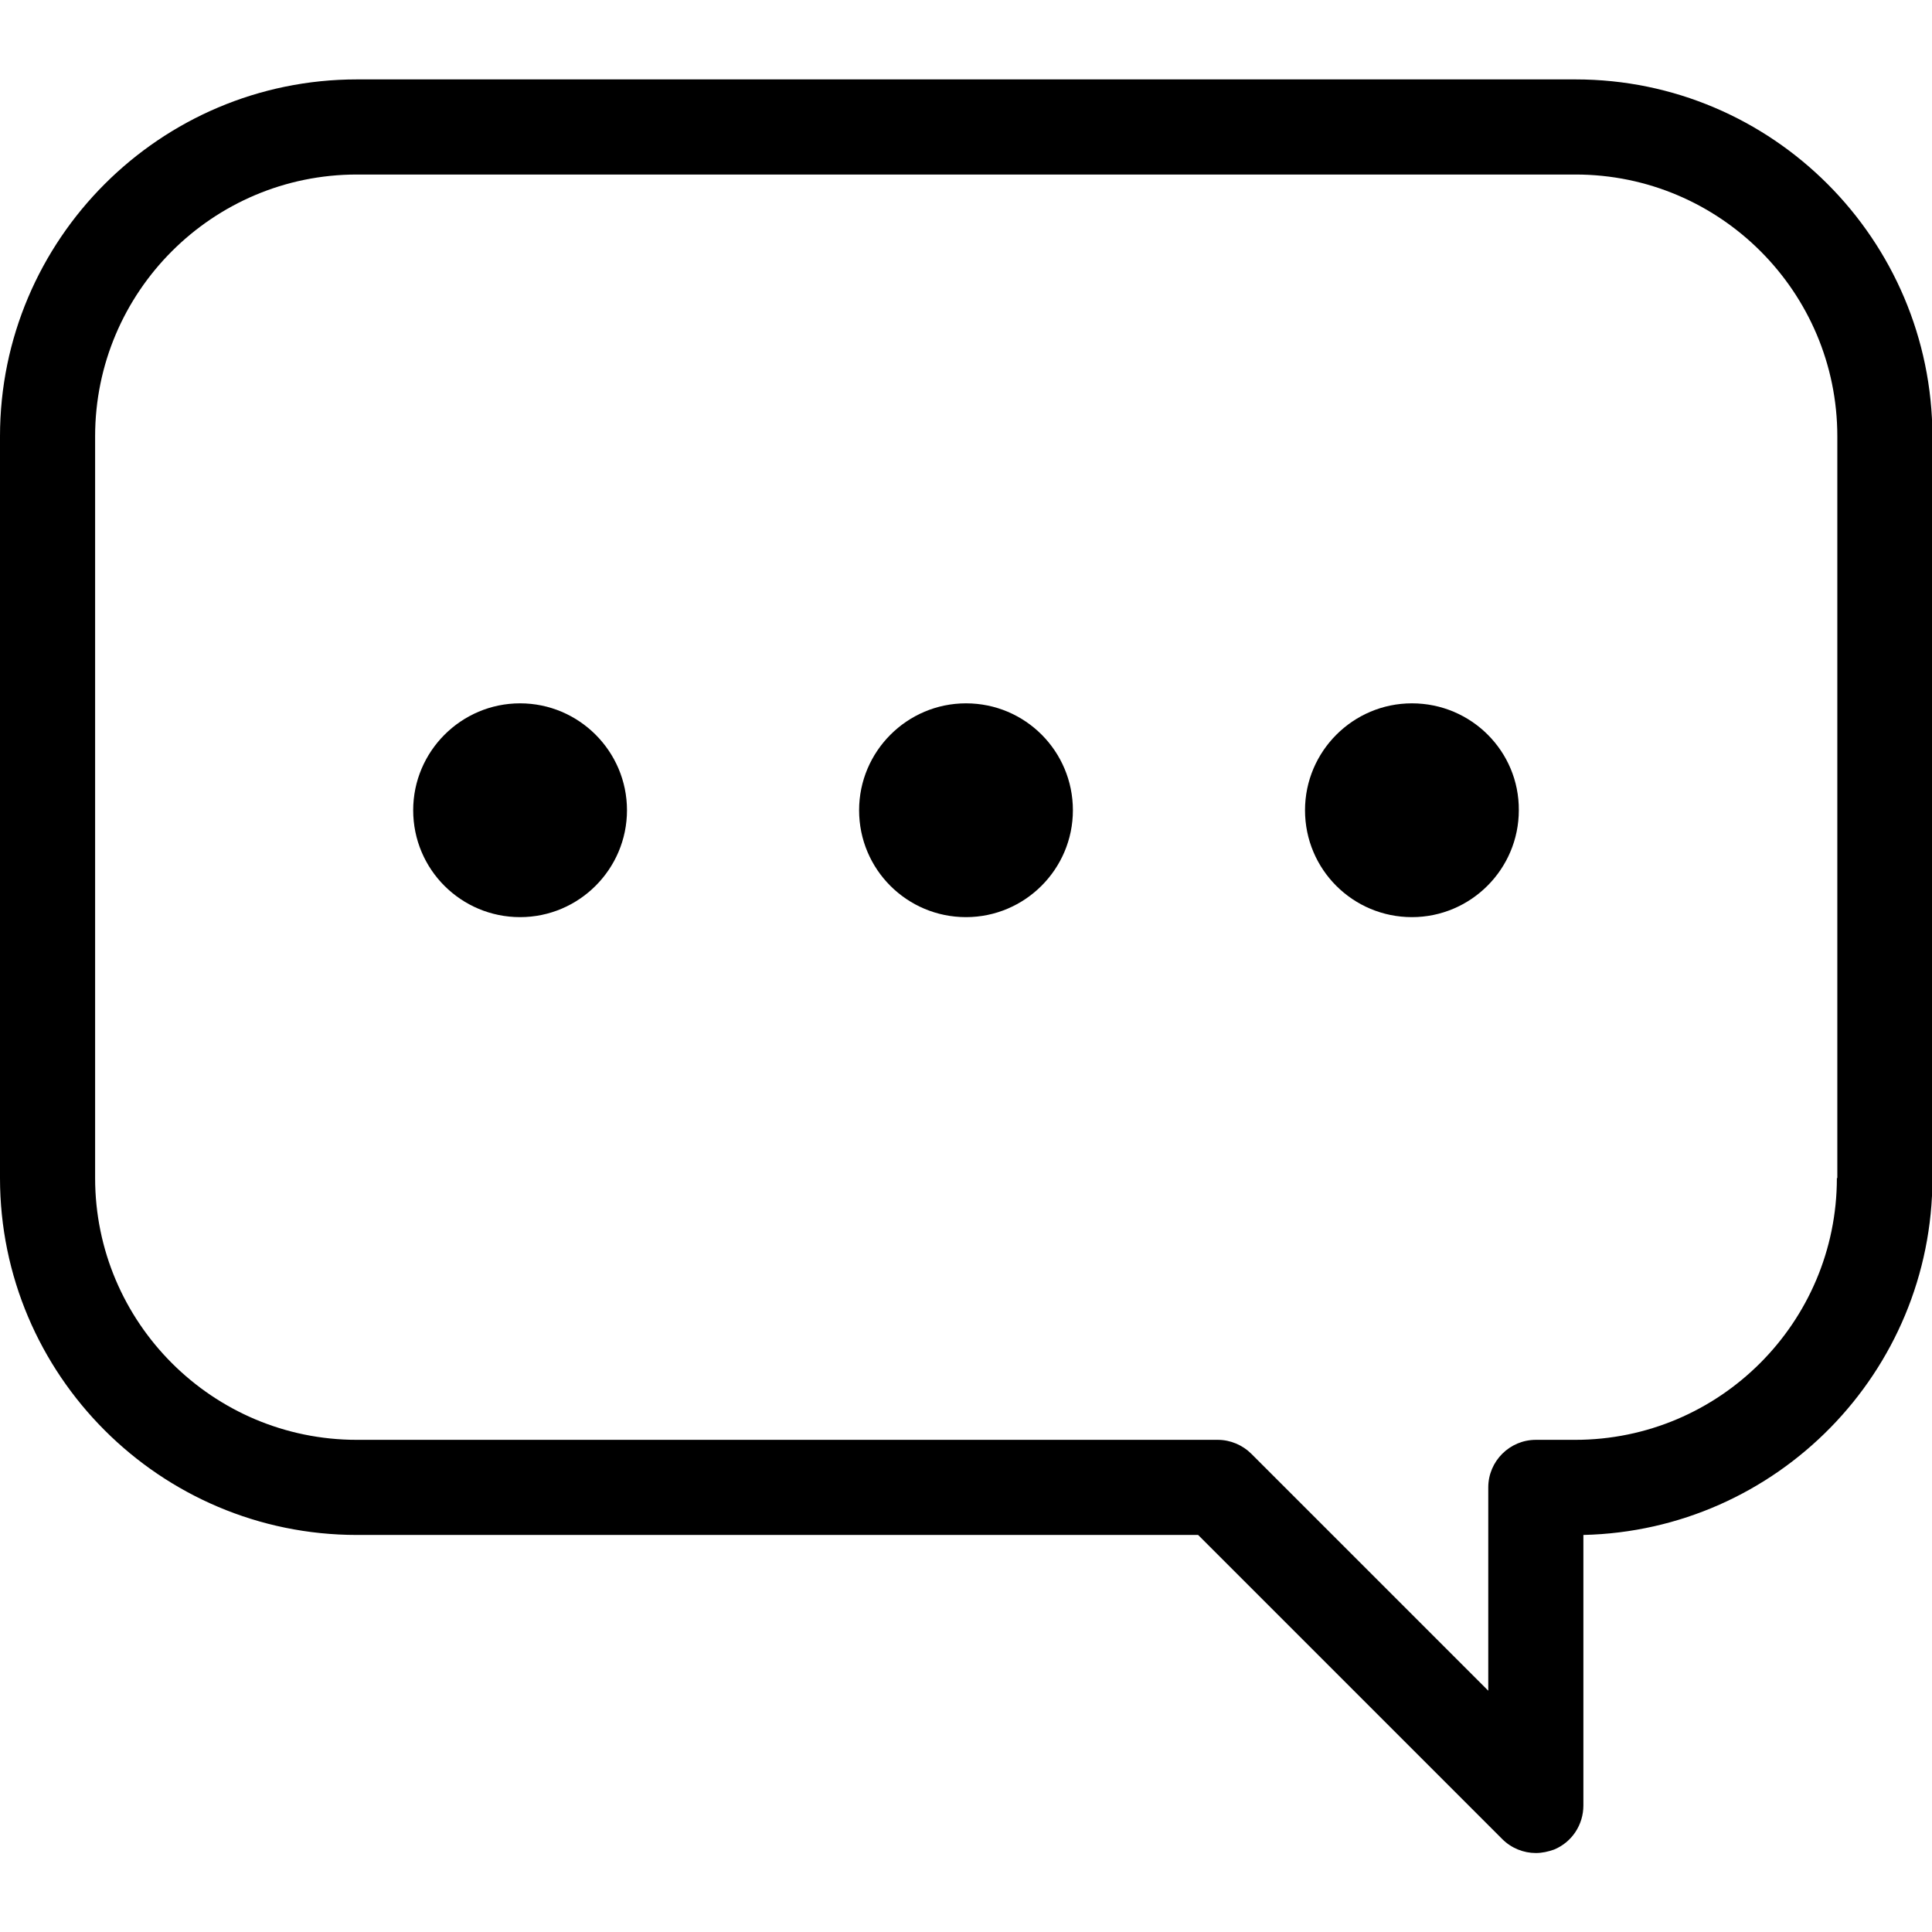
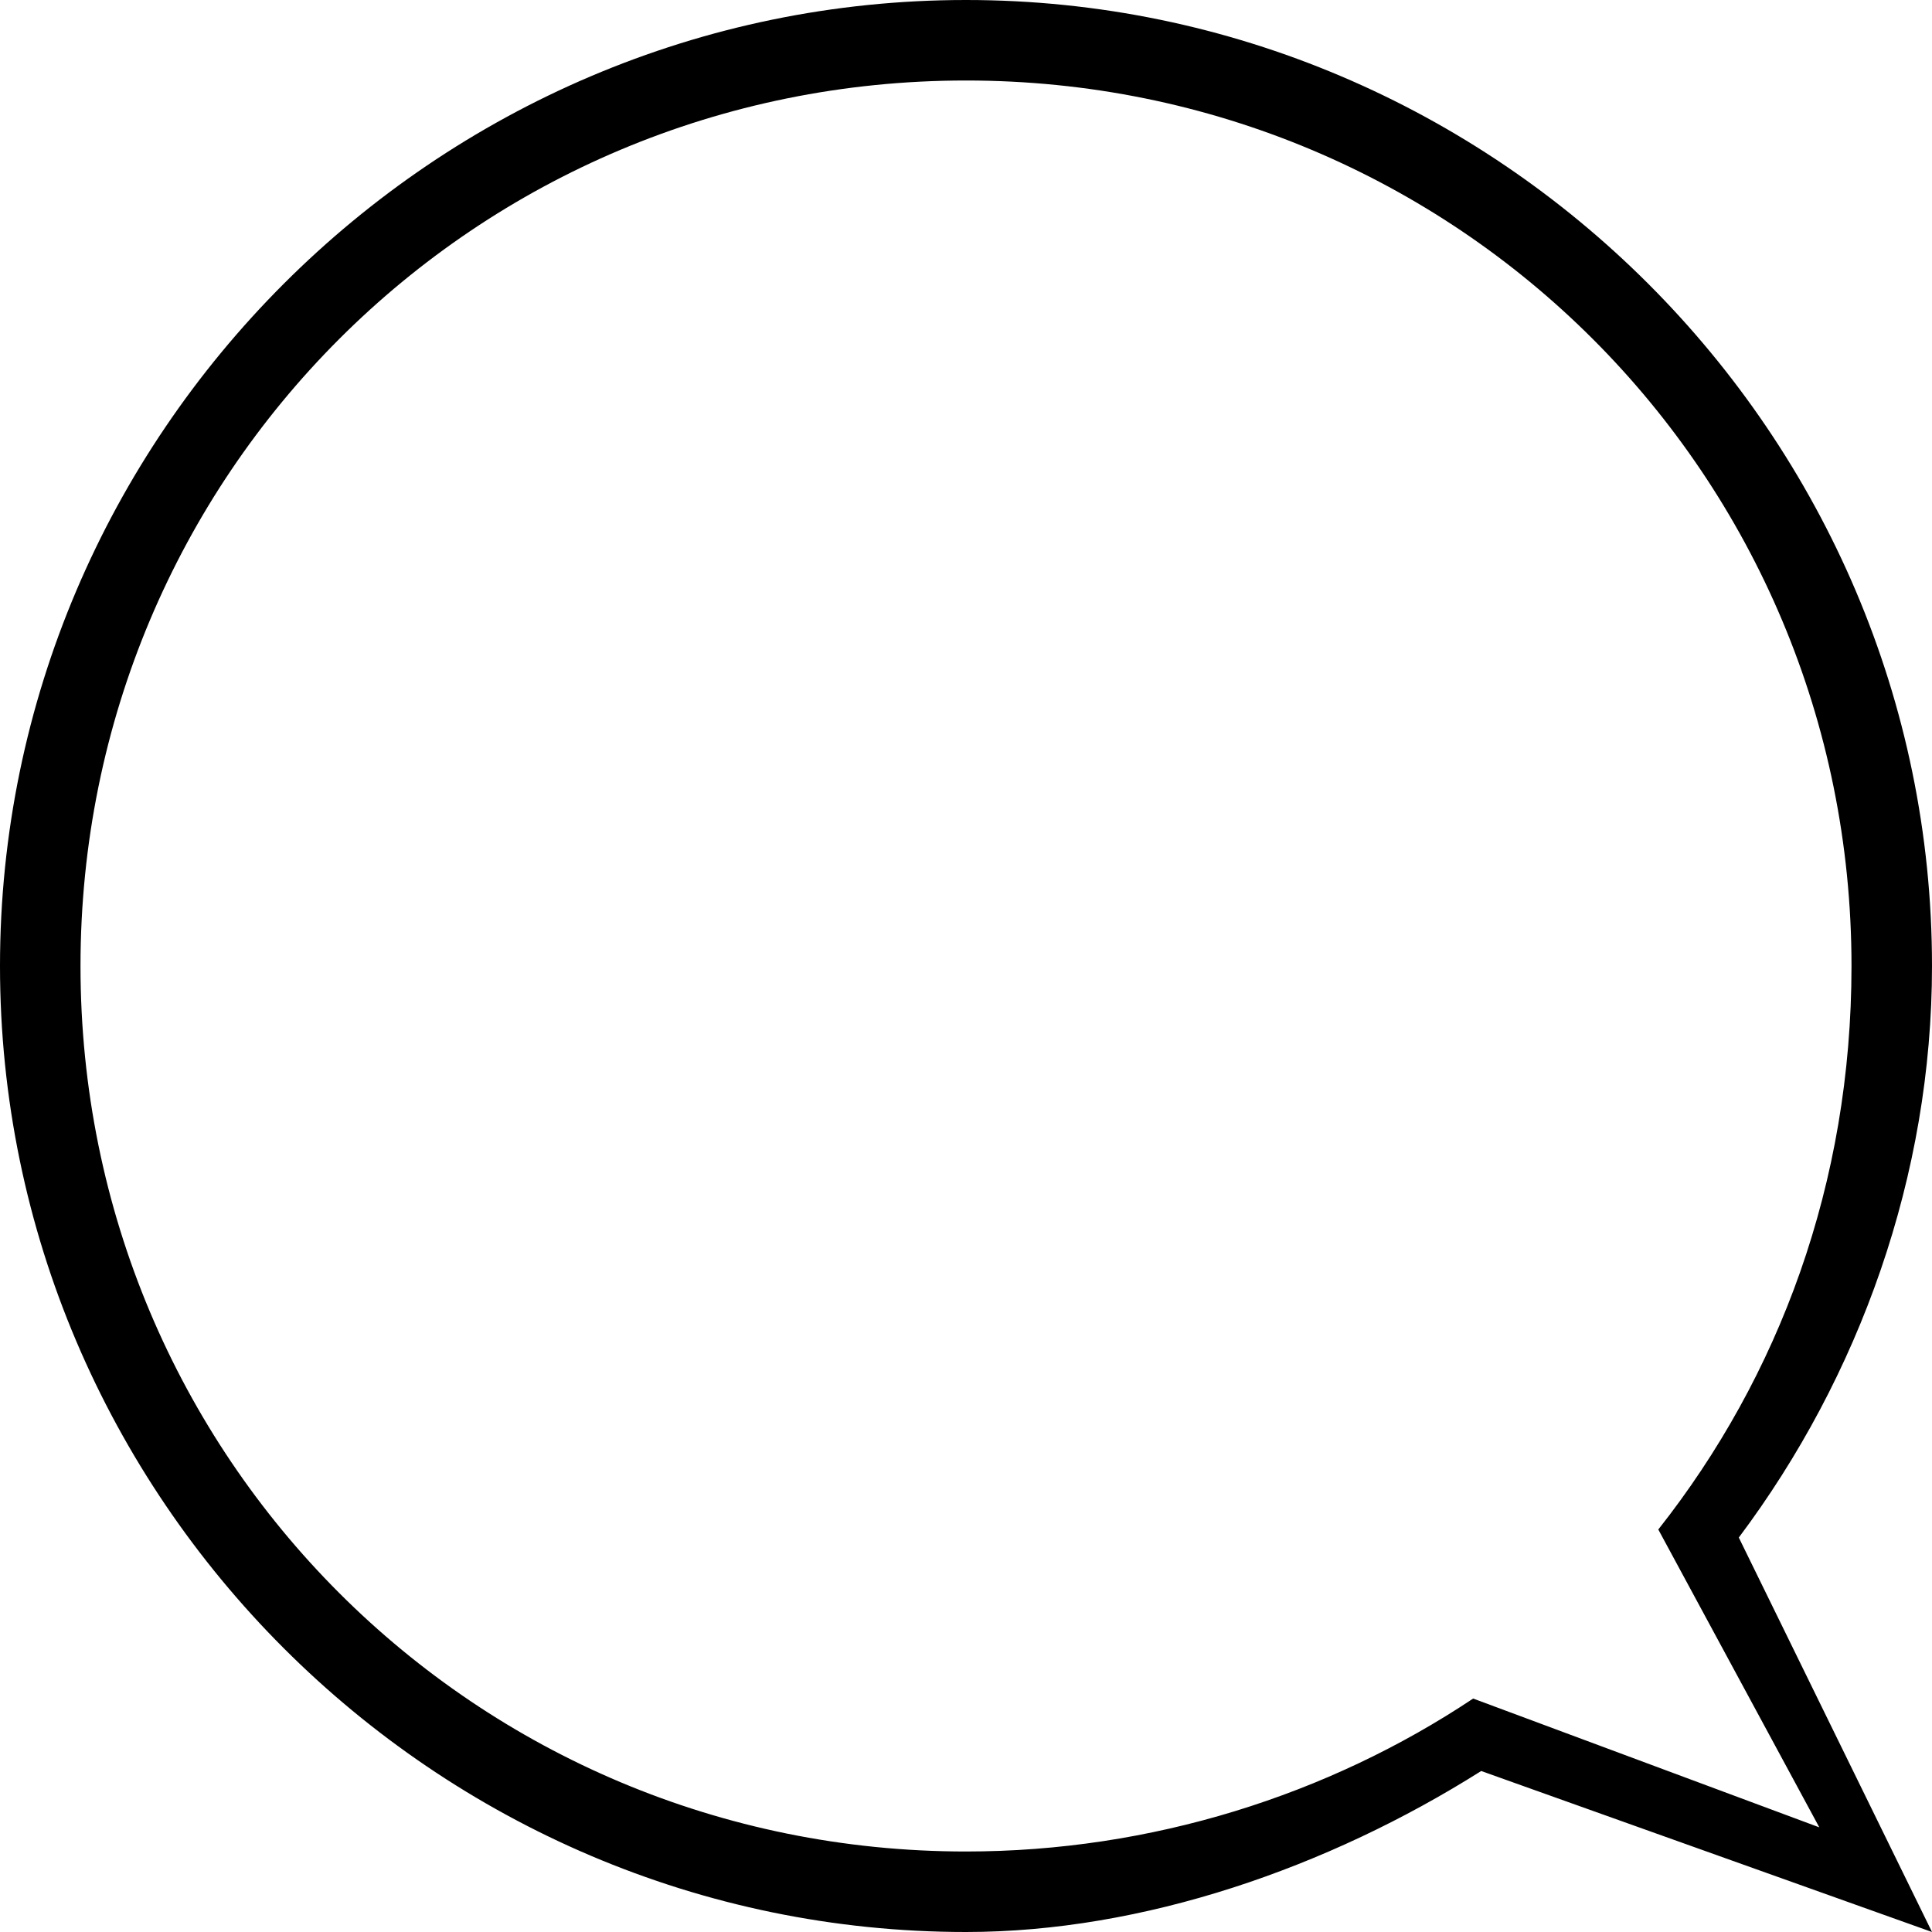
- <svg xmlns="http://www.w3.org/2000/svg" version="1.1" id="Capa_1" x="0px" y="0px" viewBox="0 0 442.8 442.8" style="enable-background:new 0 0 442.8 442.8;" xml:space="preserve">
+ <svg xmlns="http://www.w3.org/2000/svg" version="1.1" id="Layer_1" x="0px" y="0px" viewBox="0 0 24 24" style="enable-background:new 0 0 24 24;" xml:space="preserve">
  <g>
-     <path fill="currentColor" d="M361.1,18.2H81.8C36.7,18.2,0,54.9,0,100v170c0,45.1,36.7,81.8,81.8,81.8h192.8l69.7,69.7c2.1,2.1,4.9,3.2,7.7,3.2   c1.4,0,2.8-0.3,4.2-0.8c4.1-1.7,6.7-5.7,6.7-10.1v-62c44.3-1,80-37.3,80-81.8V100C442.8,54.9,406.2,18.2,361.1,18.2z M421,270   c0,33.1-26.9,60-60,60H352c-6,0-10.9,4.9-10.9,10.9v46.6l-54.3-54.3c-2-2-4.8-3.2-7.7-3.2H81.8c-33.1,0-60-26.9-60-60V100   c0-33.1,26.9-60,60-60h279.3c33.1,0,60,26.9,60,60V270z" />
-     <path class="message-icon__dots" fill="currentColor" d="M119.2,161.2c-13.5,0-24.5,11-24.5,24.5c0,13.6,11,24.5,24.5,24.5c13.5,0,24.5-11,24.5-24.5   C143.7,172.2,132.7,161.2,119.2,161.2z" />
-     <path class="message-icon__dots" fill="currentColor" d="M221.4,161.2c-13.5,0-24.5,11-24.5,24.5c0,13.6,11,24.5,24.5,24.5c13.5,0,24.5-11,24.5-24.5   C245.9,172.2,235,161.2,221.4,161.2z" />
-     <path class="message-icon__dots" fill="currentColor" d="M323.6,161.2c-13.5,0-24.5,11-24.5,24.5c0,13.6,11,24.5,24.5,24.5c13.5,0,24.5-11,24.5-24.5   C348.2,172.2,337.2,161.2,323.6,161.2z" />
+     <path fill="currentColor" d="M12,0C5.4,0,0,5.4,0,12s5.4,12,12,12c2.2,0,4.5-0.8,6.4-2l5.6,2l-2.4-4.9c1.5-2,2.4-4.5,2.4-7.1C24,5.4,18.6,0,12,0z    M12,23C5.9,23,1,18.1,1,12S5.9,1,12,1s11,4.9,11,11c0,2.7-0.9,5.1-2.4,7l2,3.7l-4.3-1.6C16.5,22.3,14.3,23,12,23z" />
  </g>
</svg>
